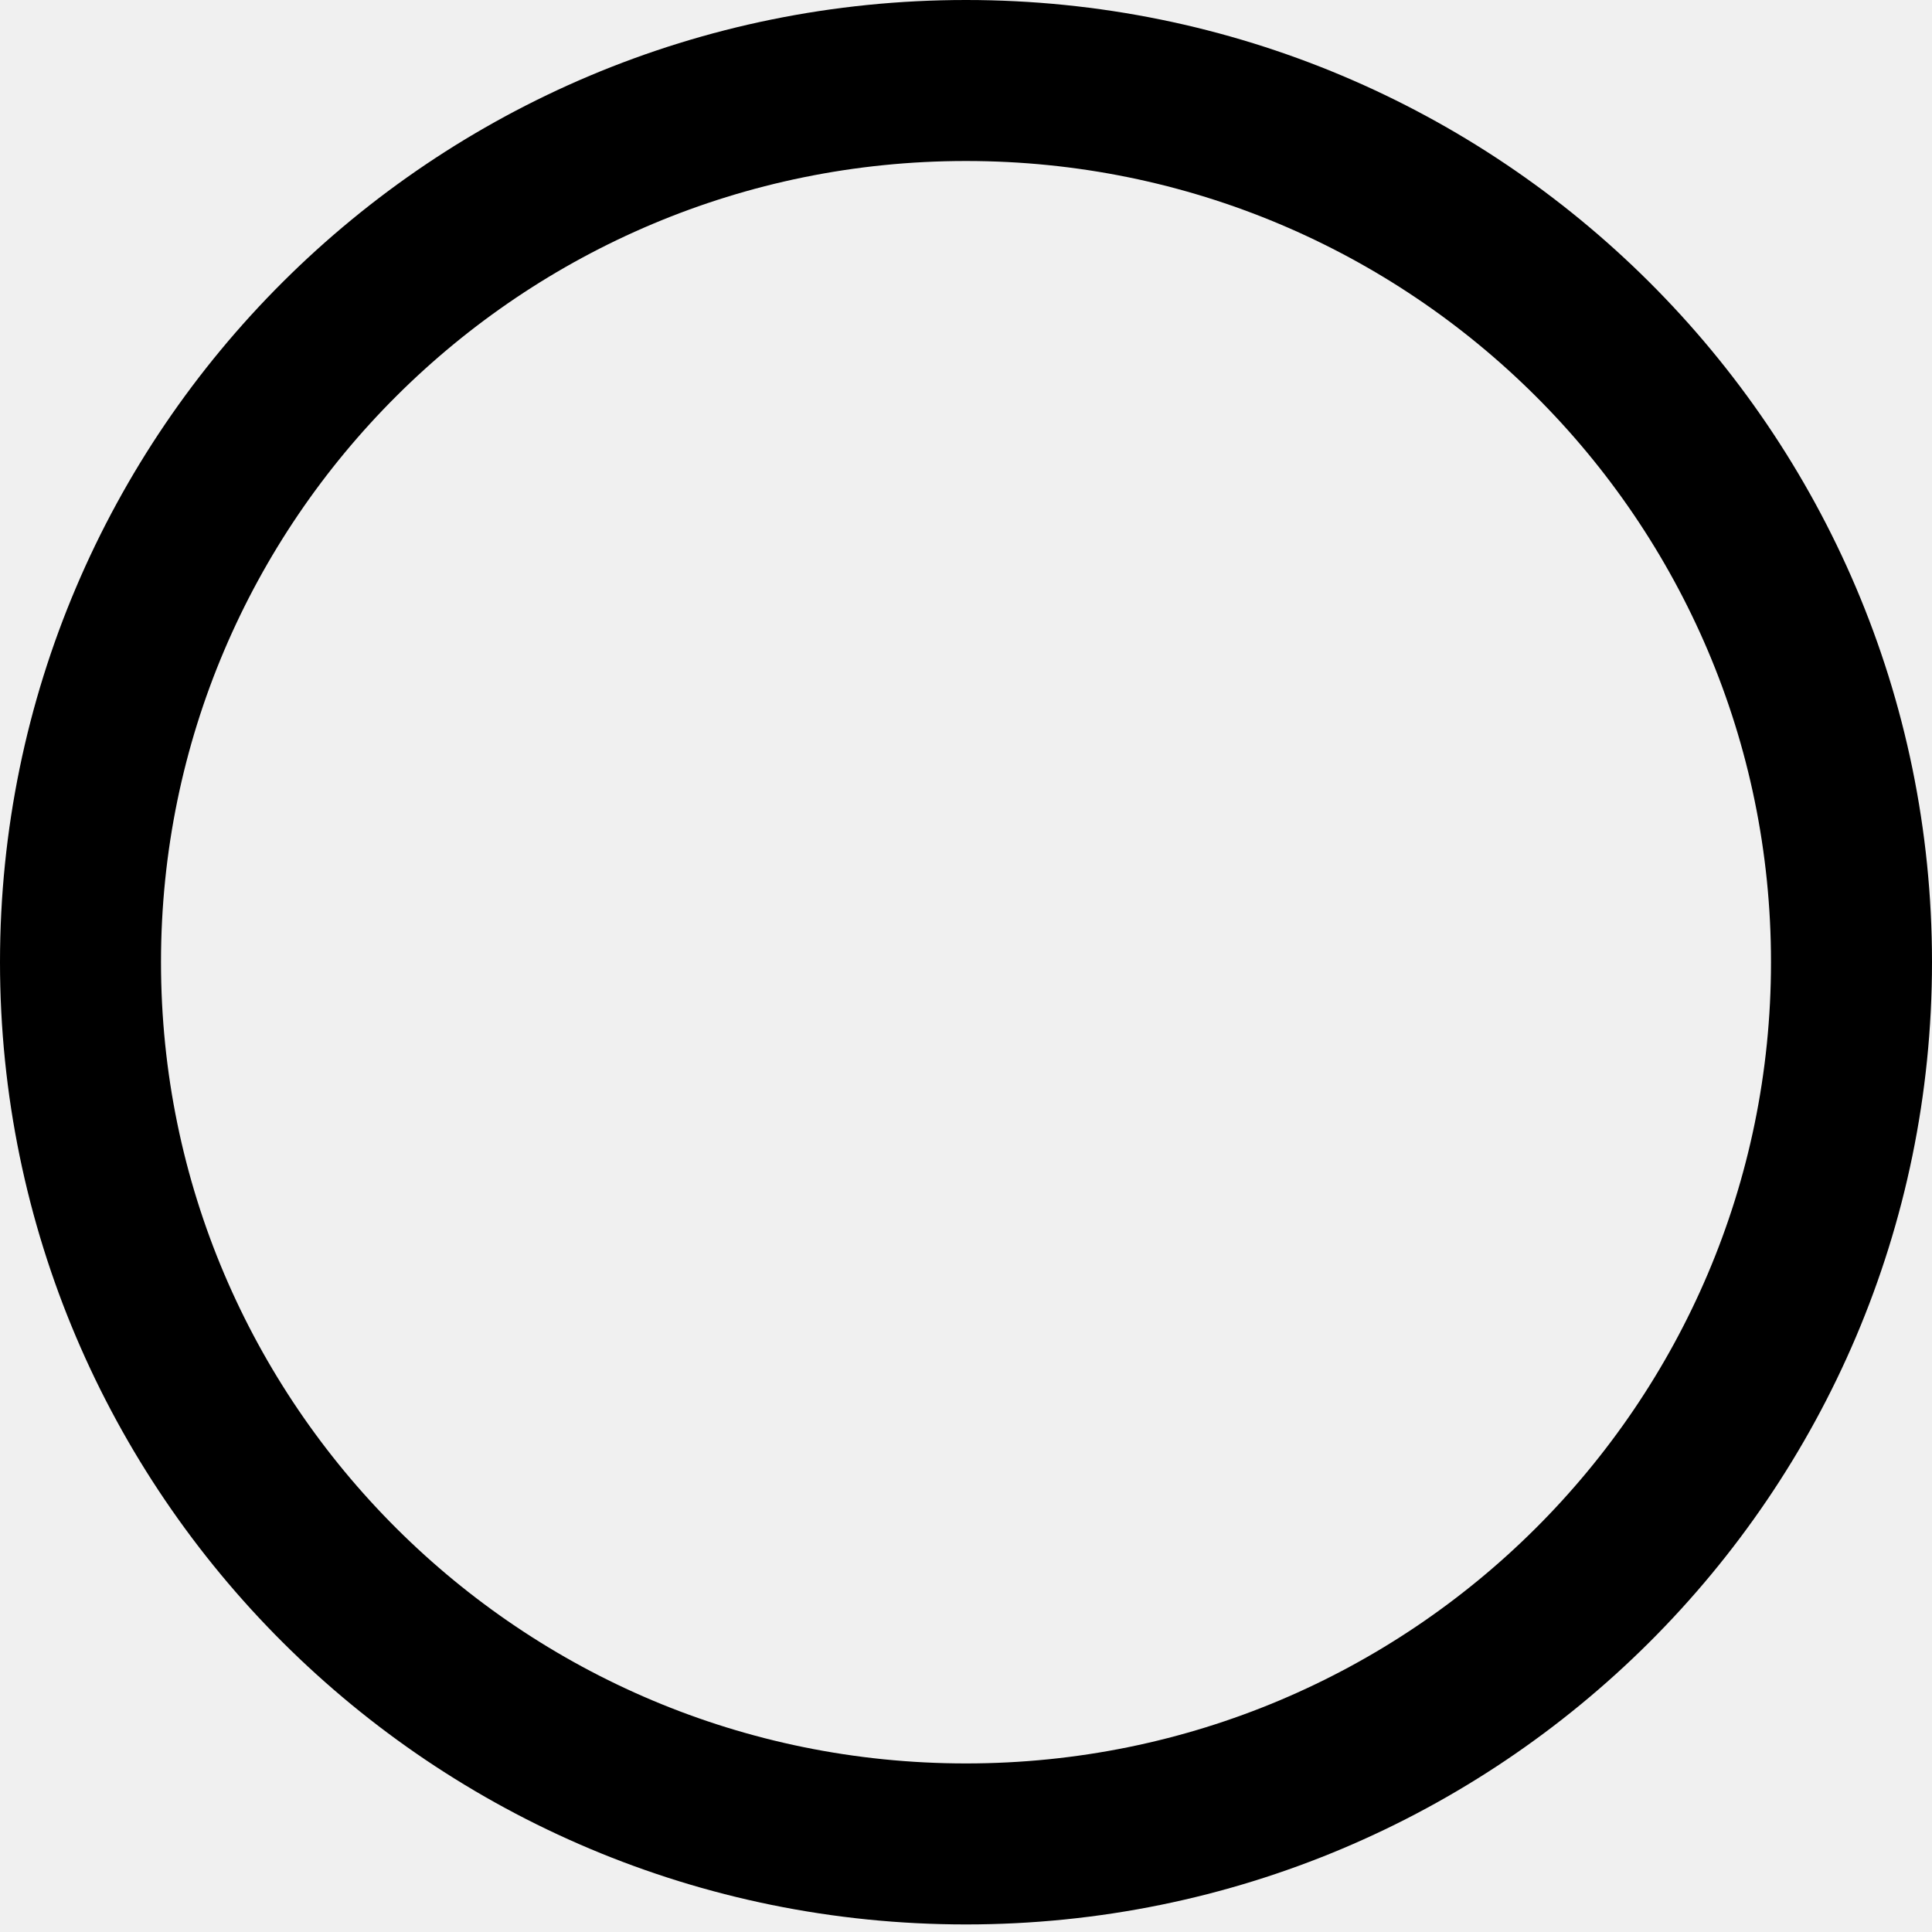
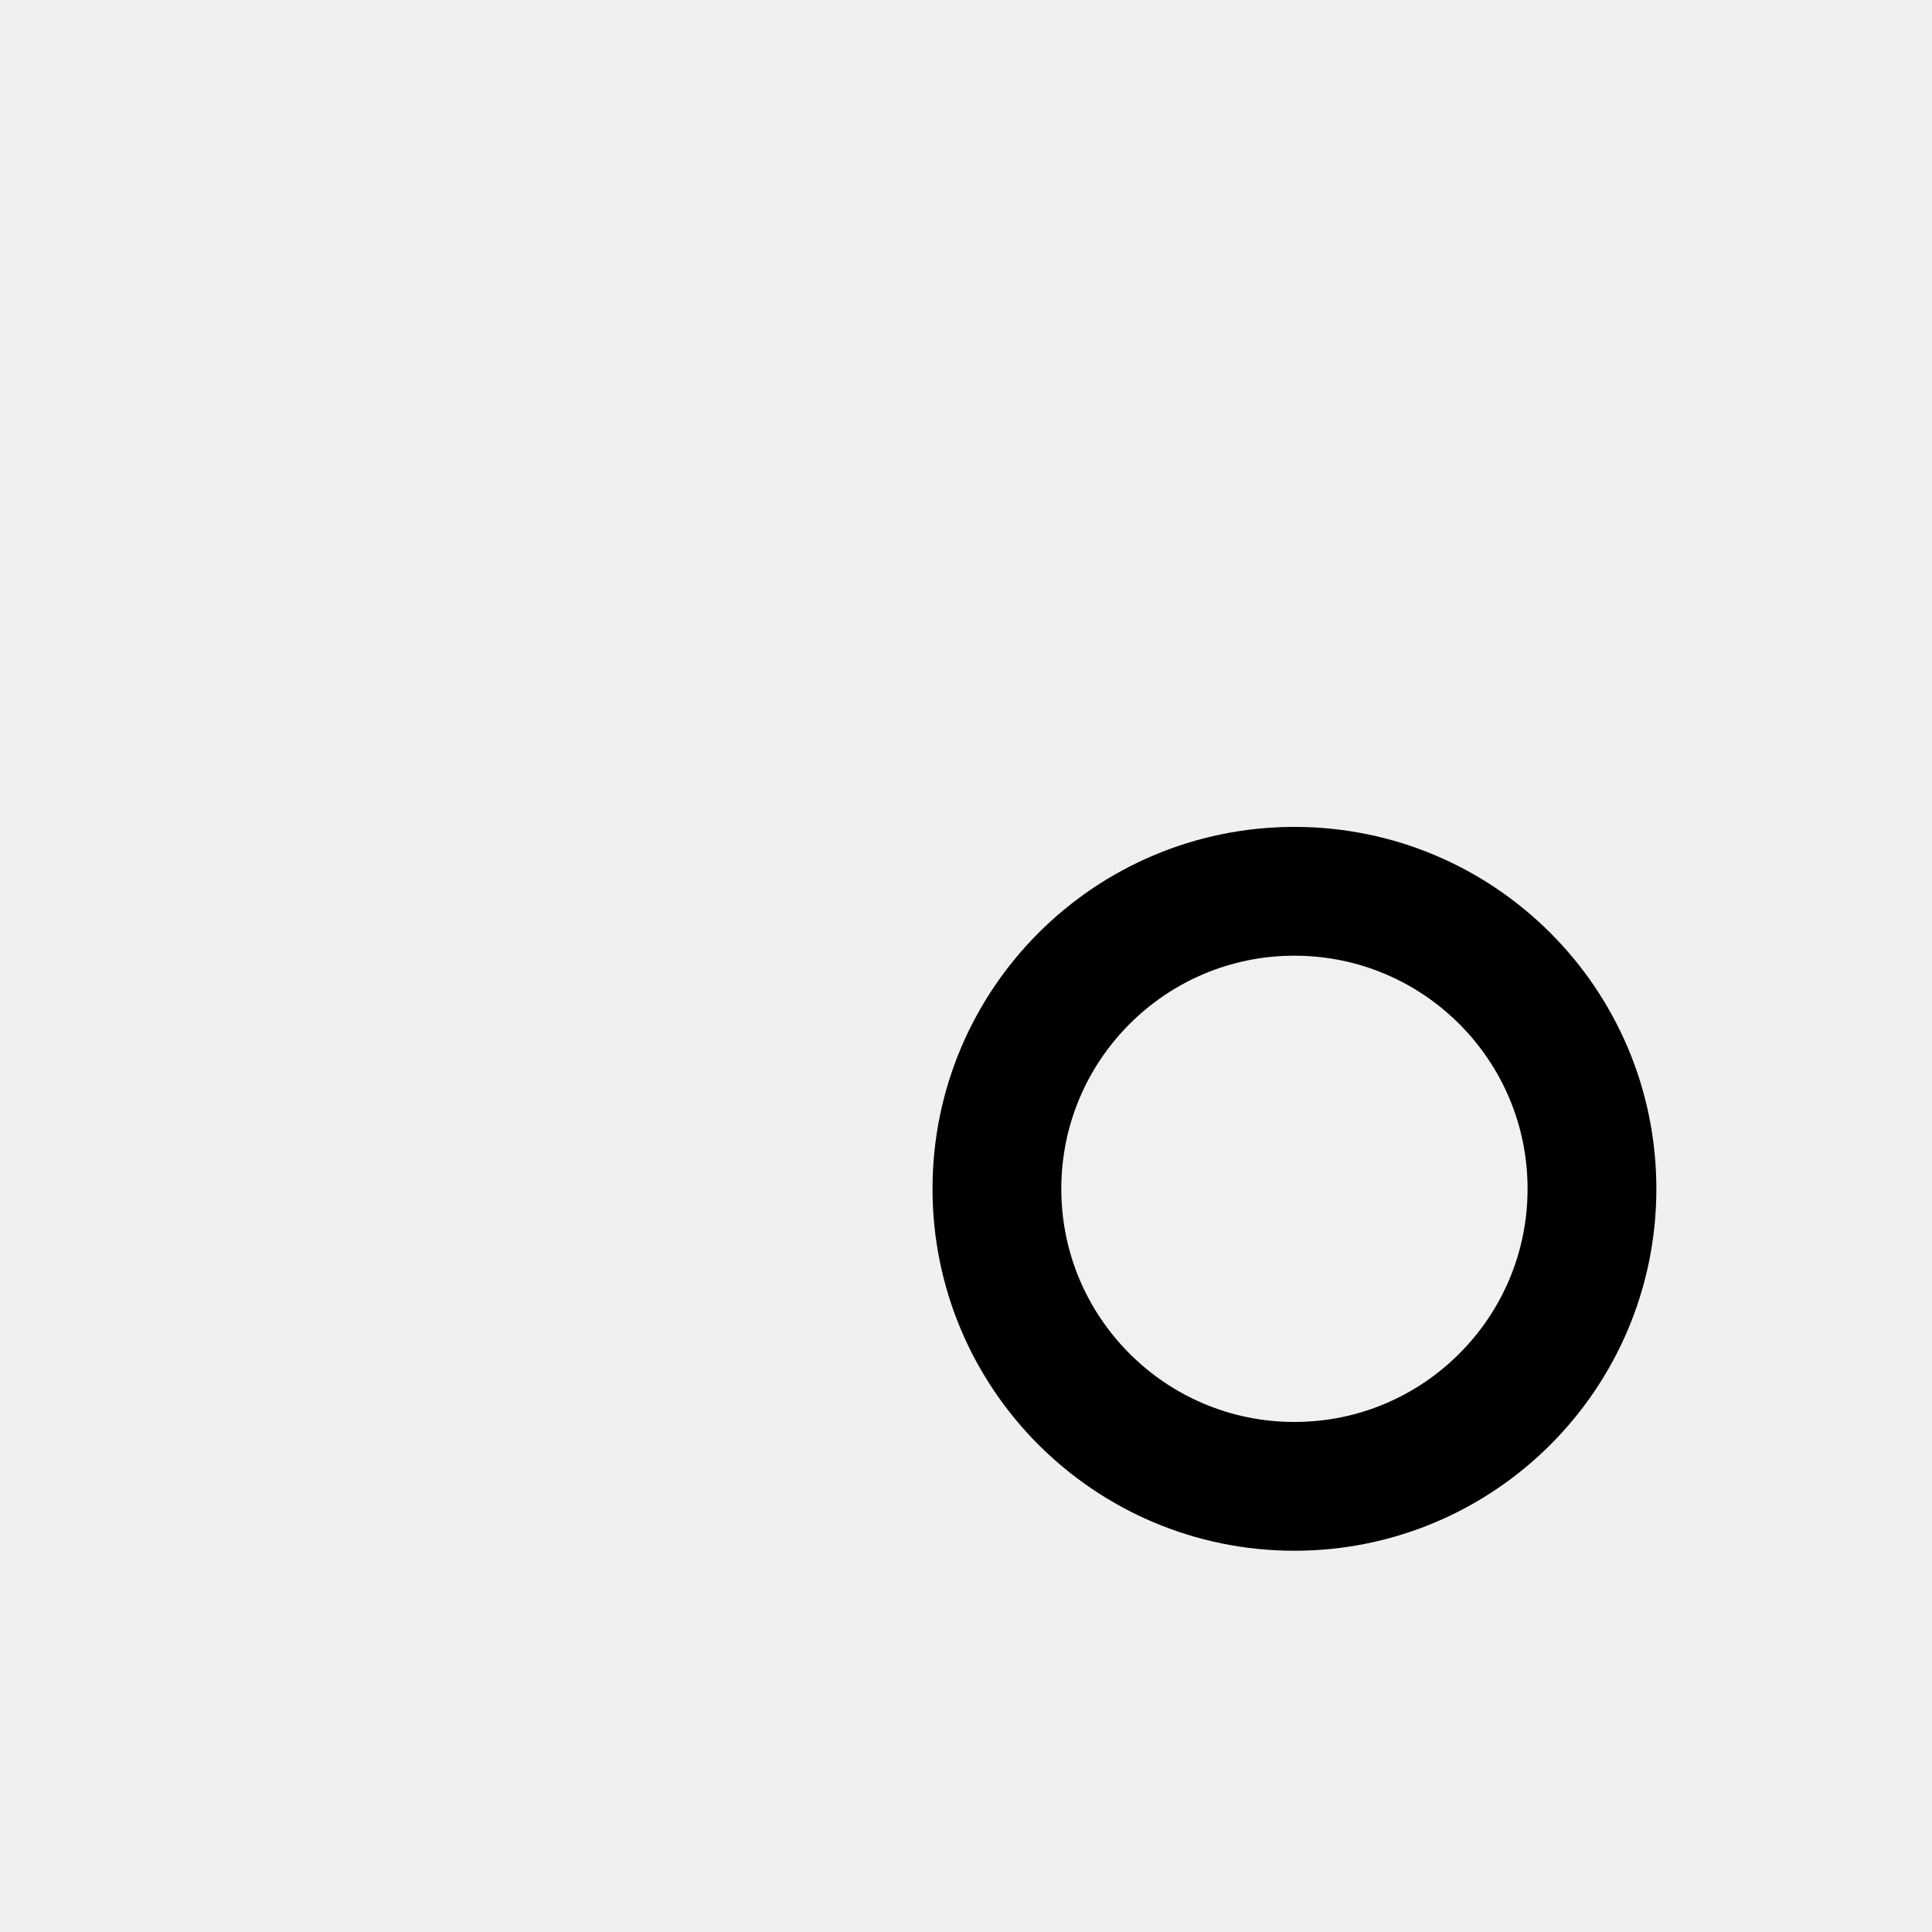
- <svg xmlns="http://www.w3.org/2000/svg" width="12" height="12" viewBox="0 0 12 12" fill="none">
-   <path d="M11.5 5.976C11.5 8.999 9.039 11.453 6 11.453C2.961 11.453 0.5 8.999 0.5 5.976C0.5 2.954 2.961 0.5 6 0.5C9.039 0.5 11.5 2.954 11.5 5.976Z" stroke="black" />
+ <svg xmlns="http://www.w3.org/2000/svg" width="15" height="15" preserveAspectRatio="none" version="1.1">
+   <g class="layer">
+     <ellipse cx="10.05" cy="9.23" fill="#ffffff" fill-opacity="0.1" id="svg_1" rx="2.31" ry="2.31" stroke="#000000" />
+   </g>
</svg>
